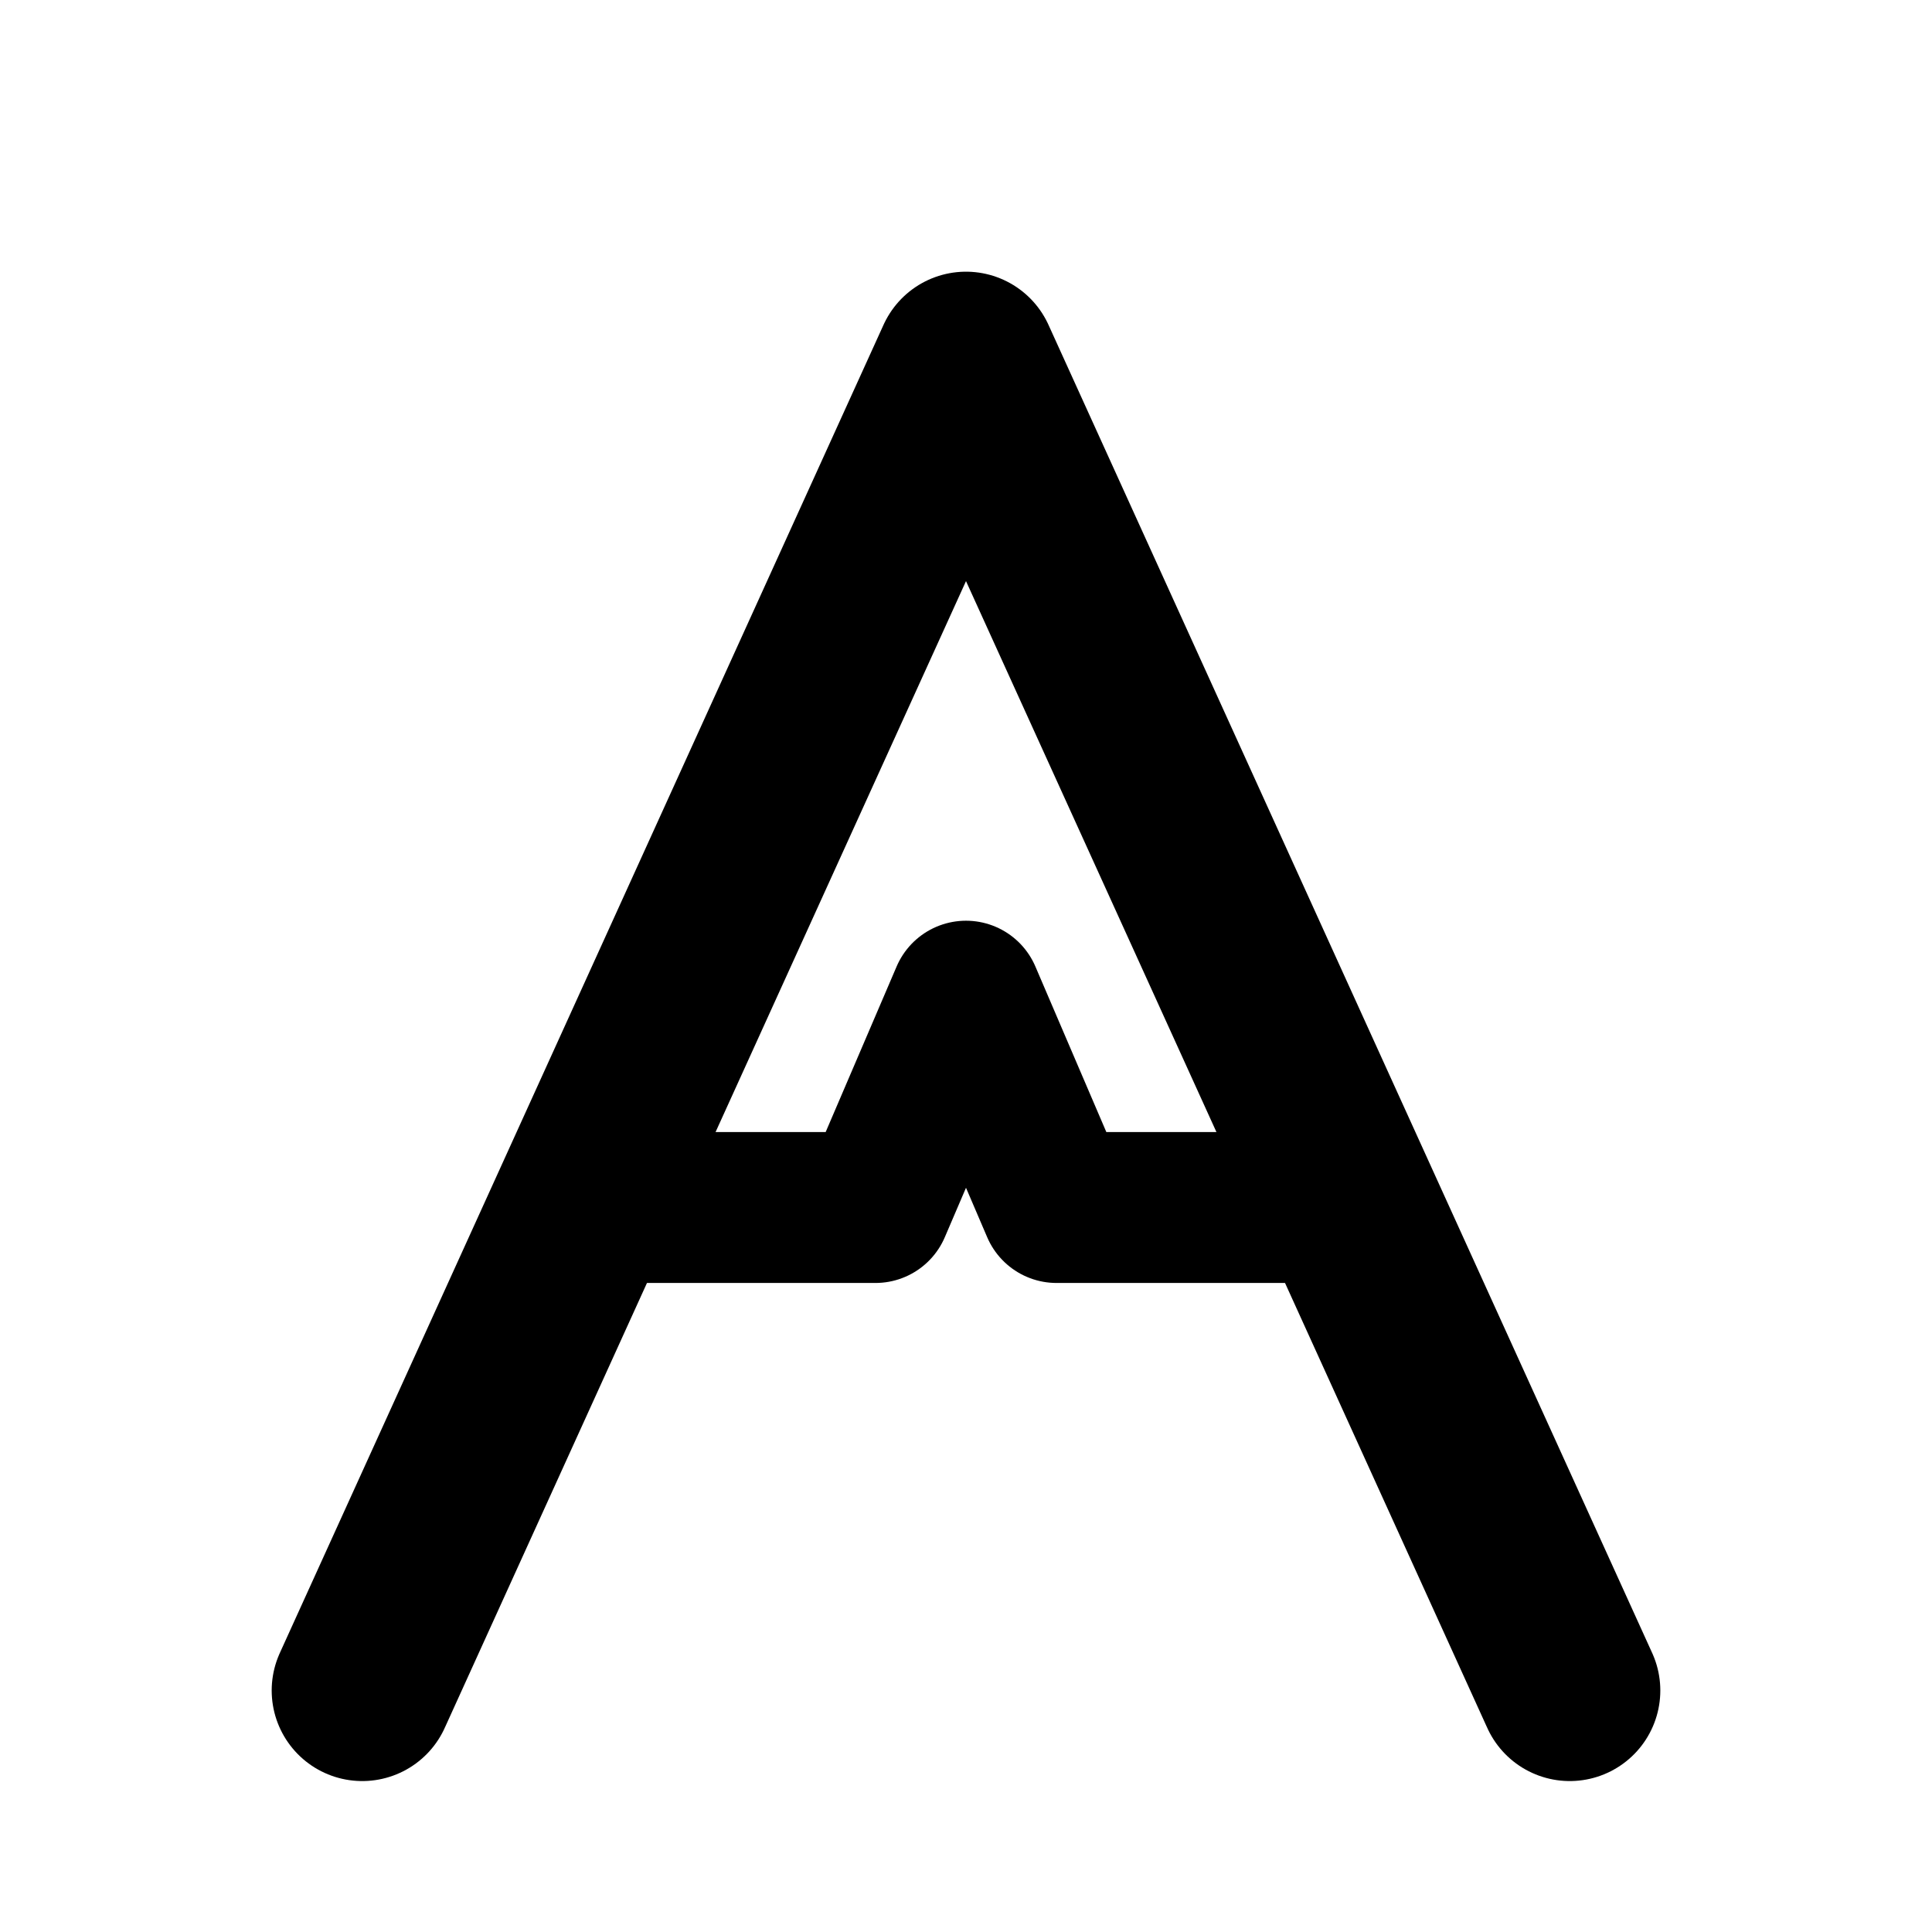
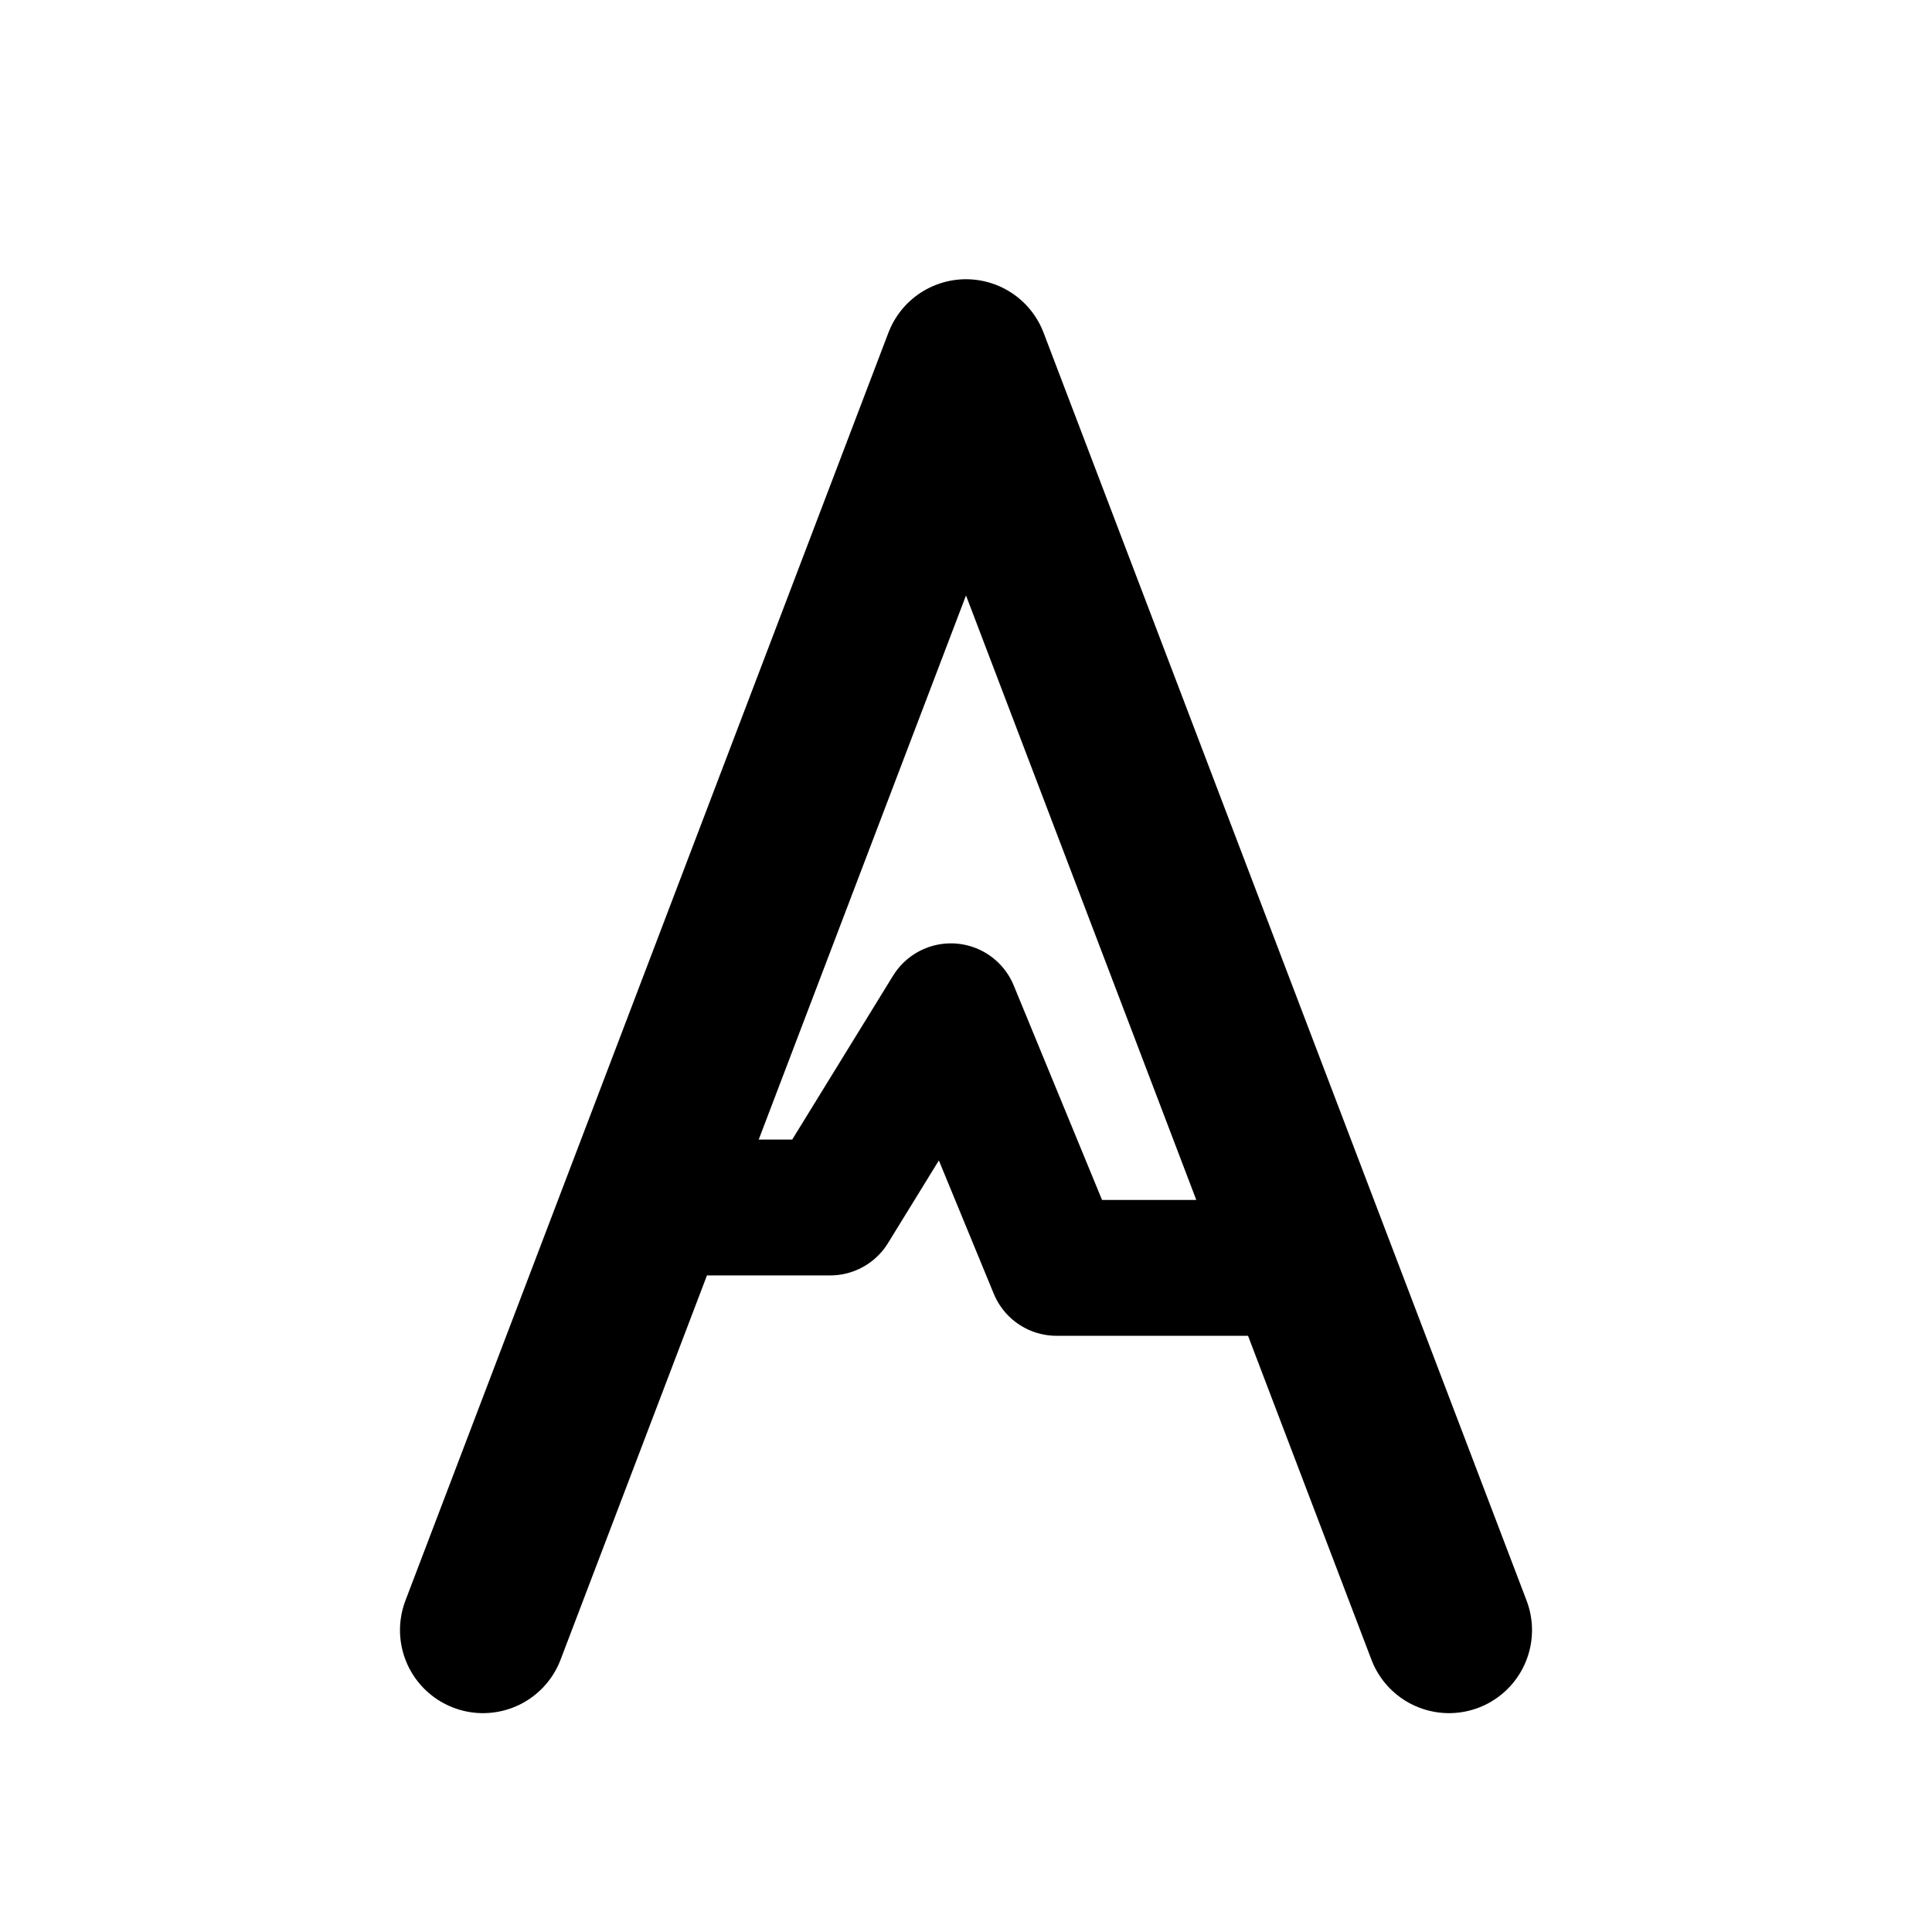
<svg xmlns="http://www.w3.org/2000/svg" viewBox="0 0 64 64" fill="none" aria-hidden="true">
  <g stroke="currentColor" stroke-linecap="round" stroke-linejoin="round">
-     <path d="M12 56 L32 12 L52 56" stroke-width="6" />
-     <path d="M19.27 40 L29 40 L32 33 L35 40 L44.73 40" stroke-width="5" />
+     <path d="M16 54 L32 12 L48 54" stroke-width="5.5" />
+     <path d="M22 40 H27.5 L31.5 33.5 L35 42 H42" stroke-width="4.5" />
  </g>
</svg>
